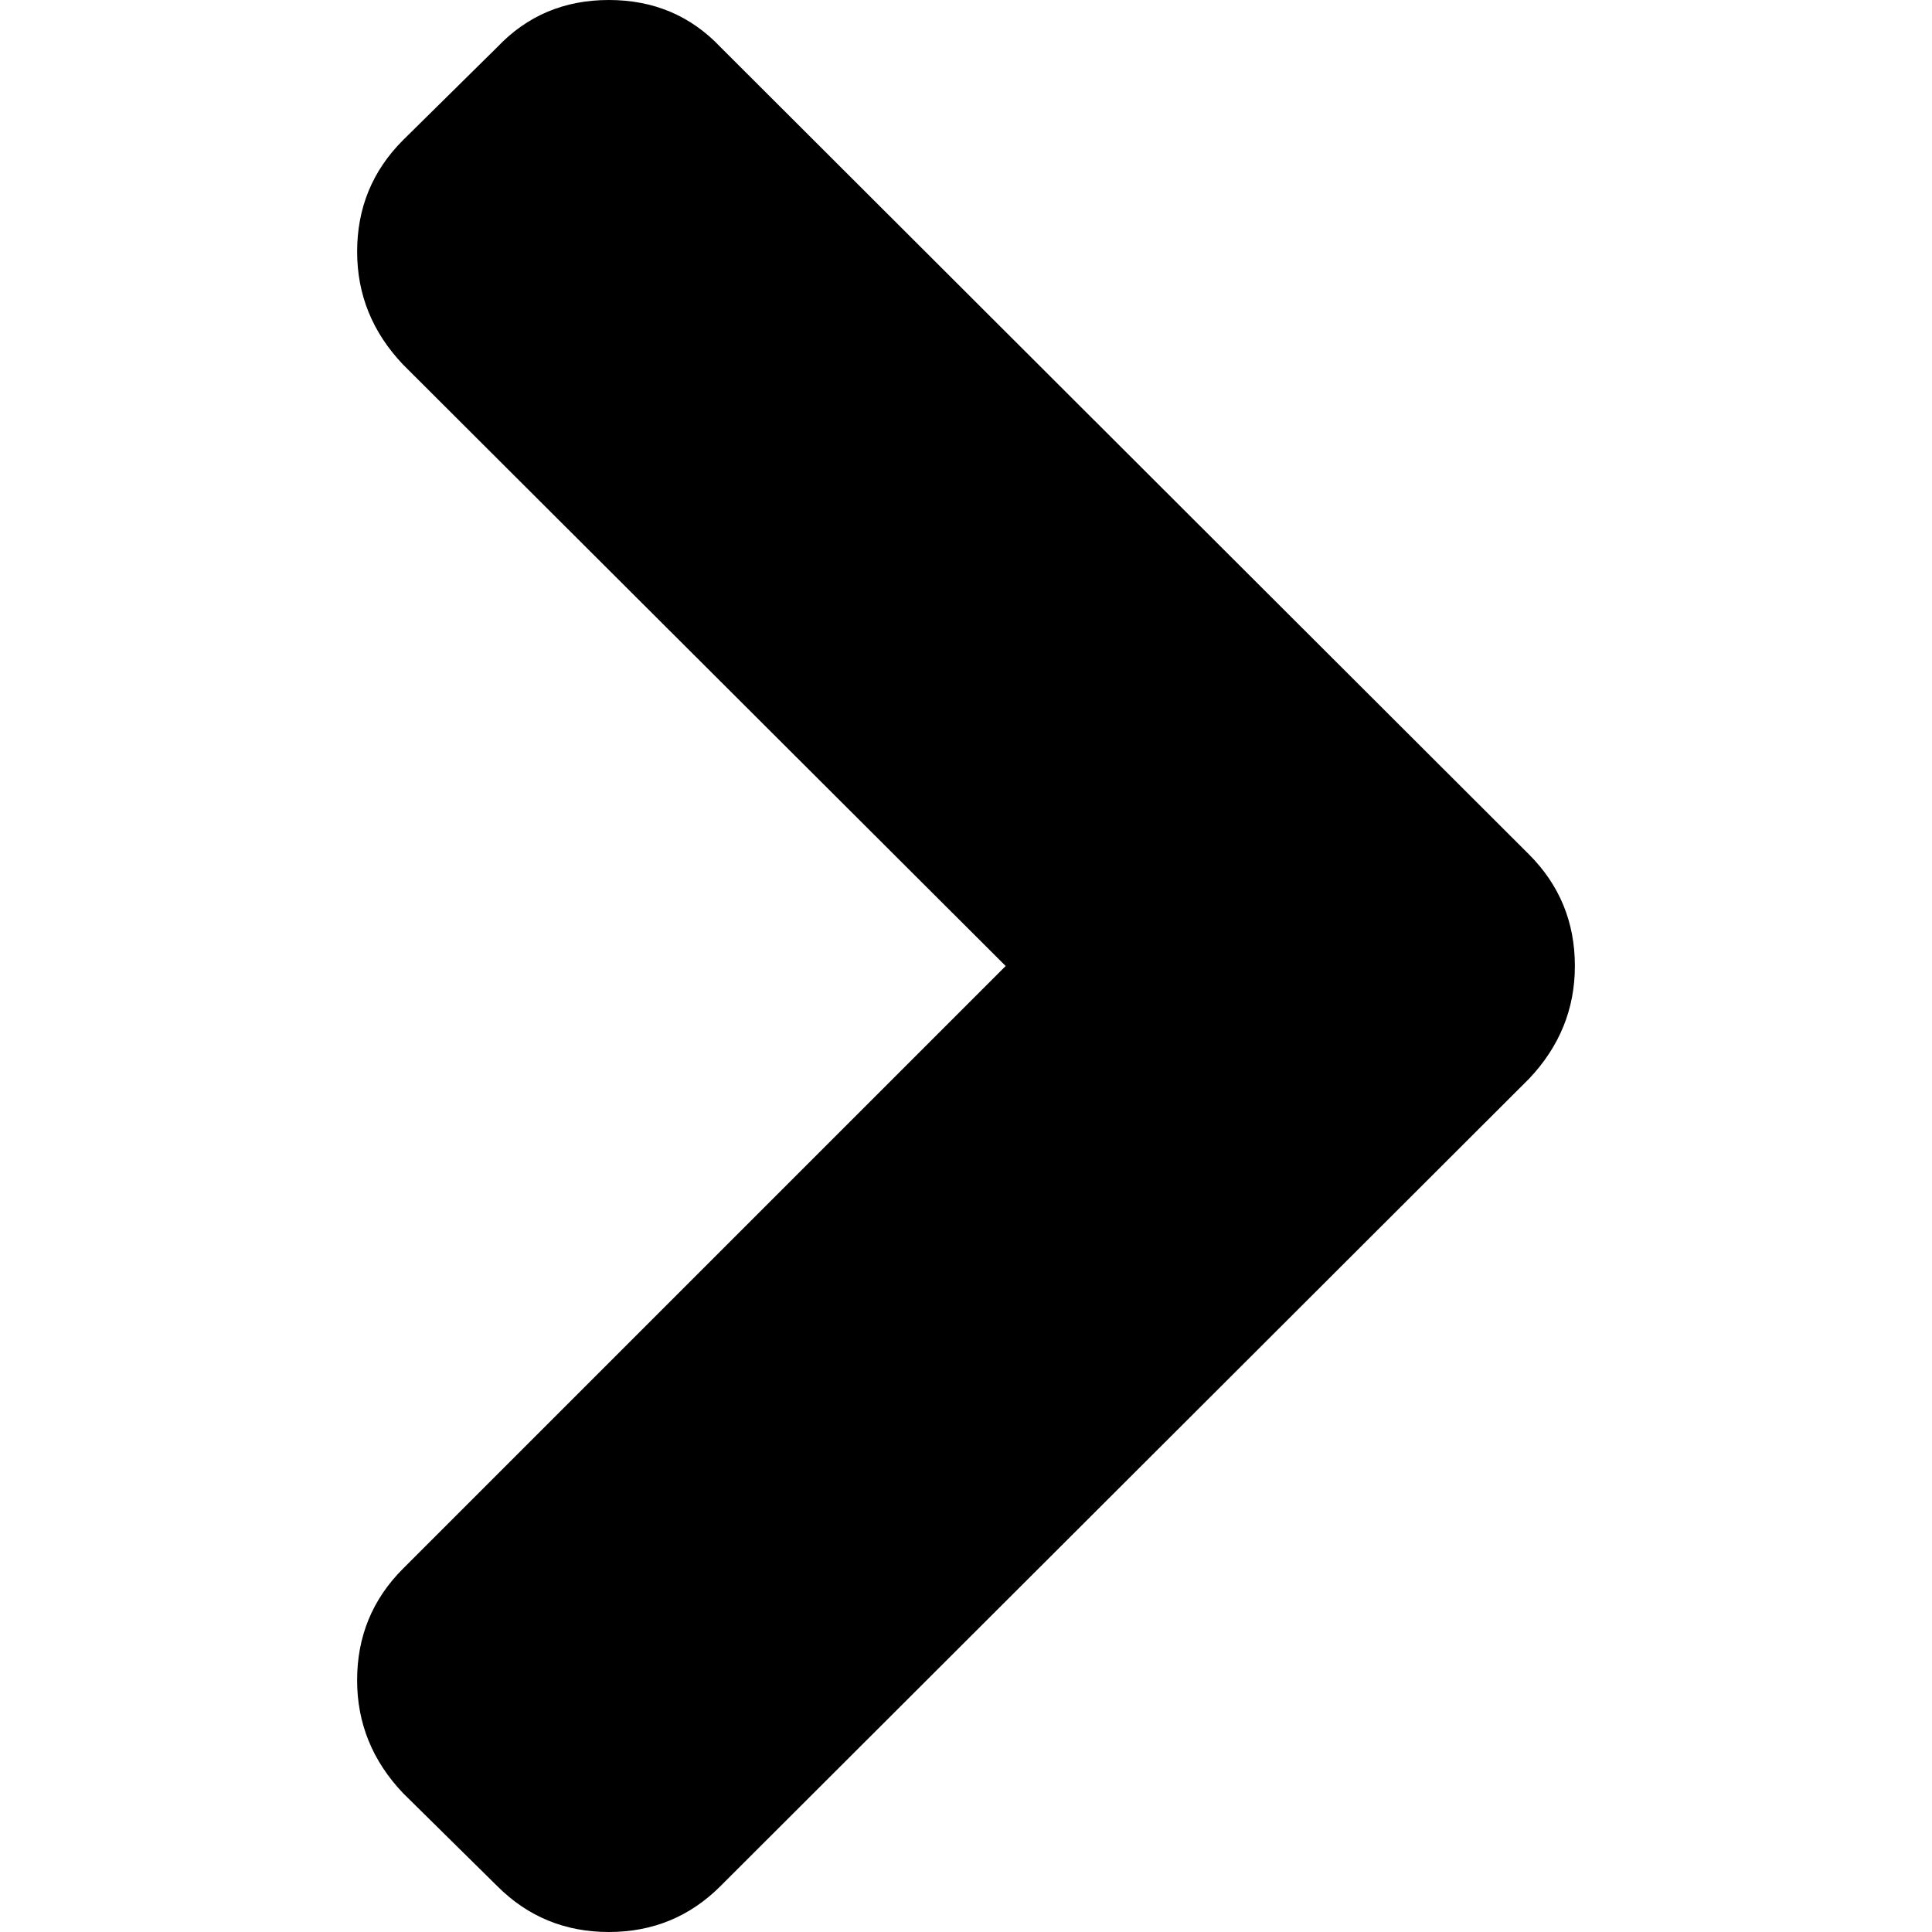
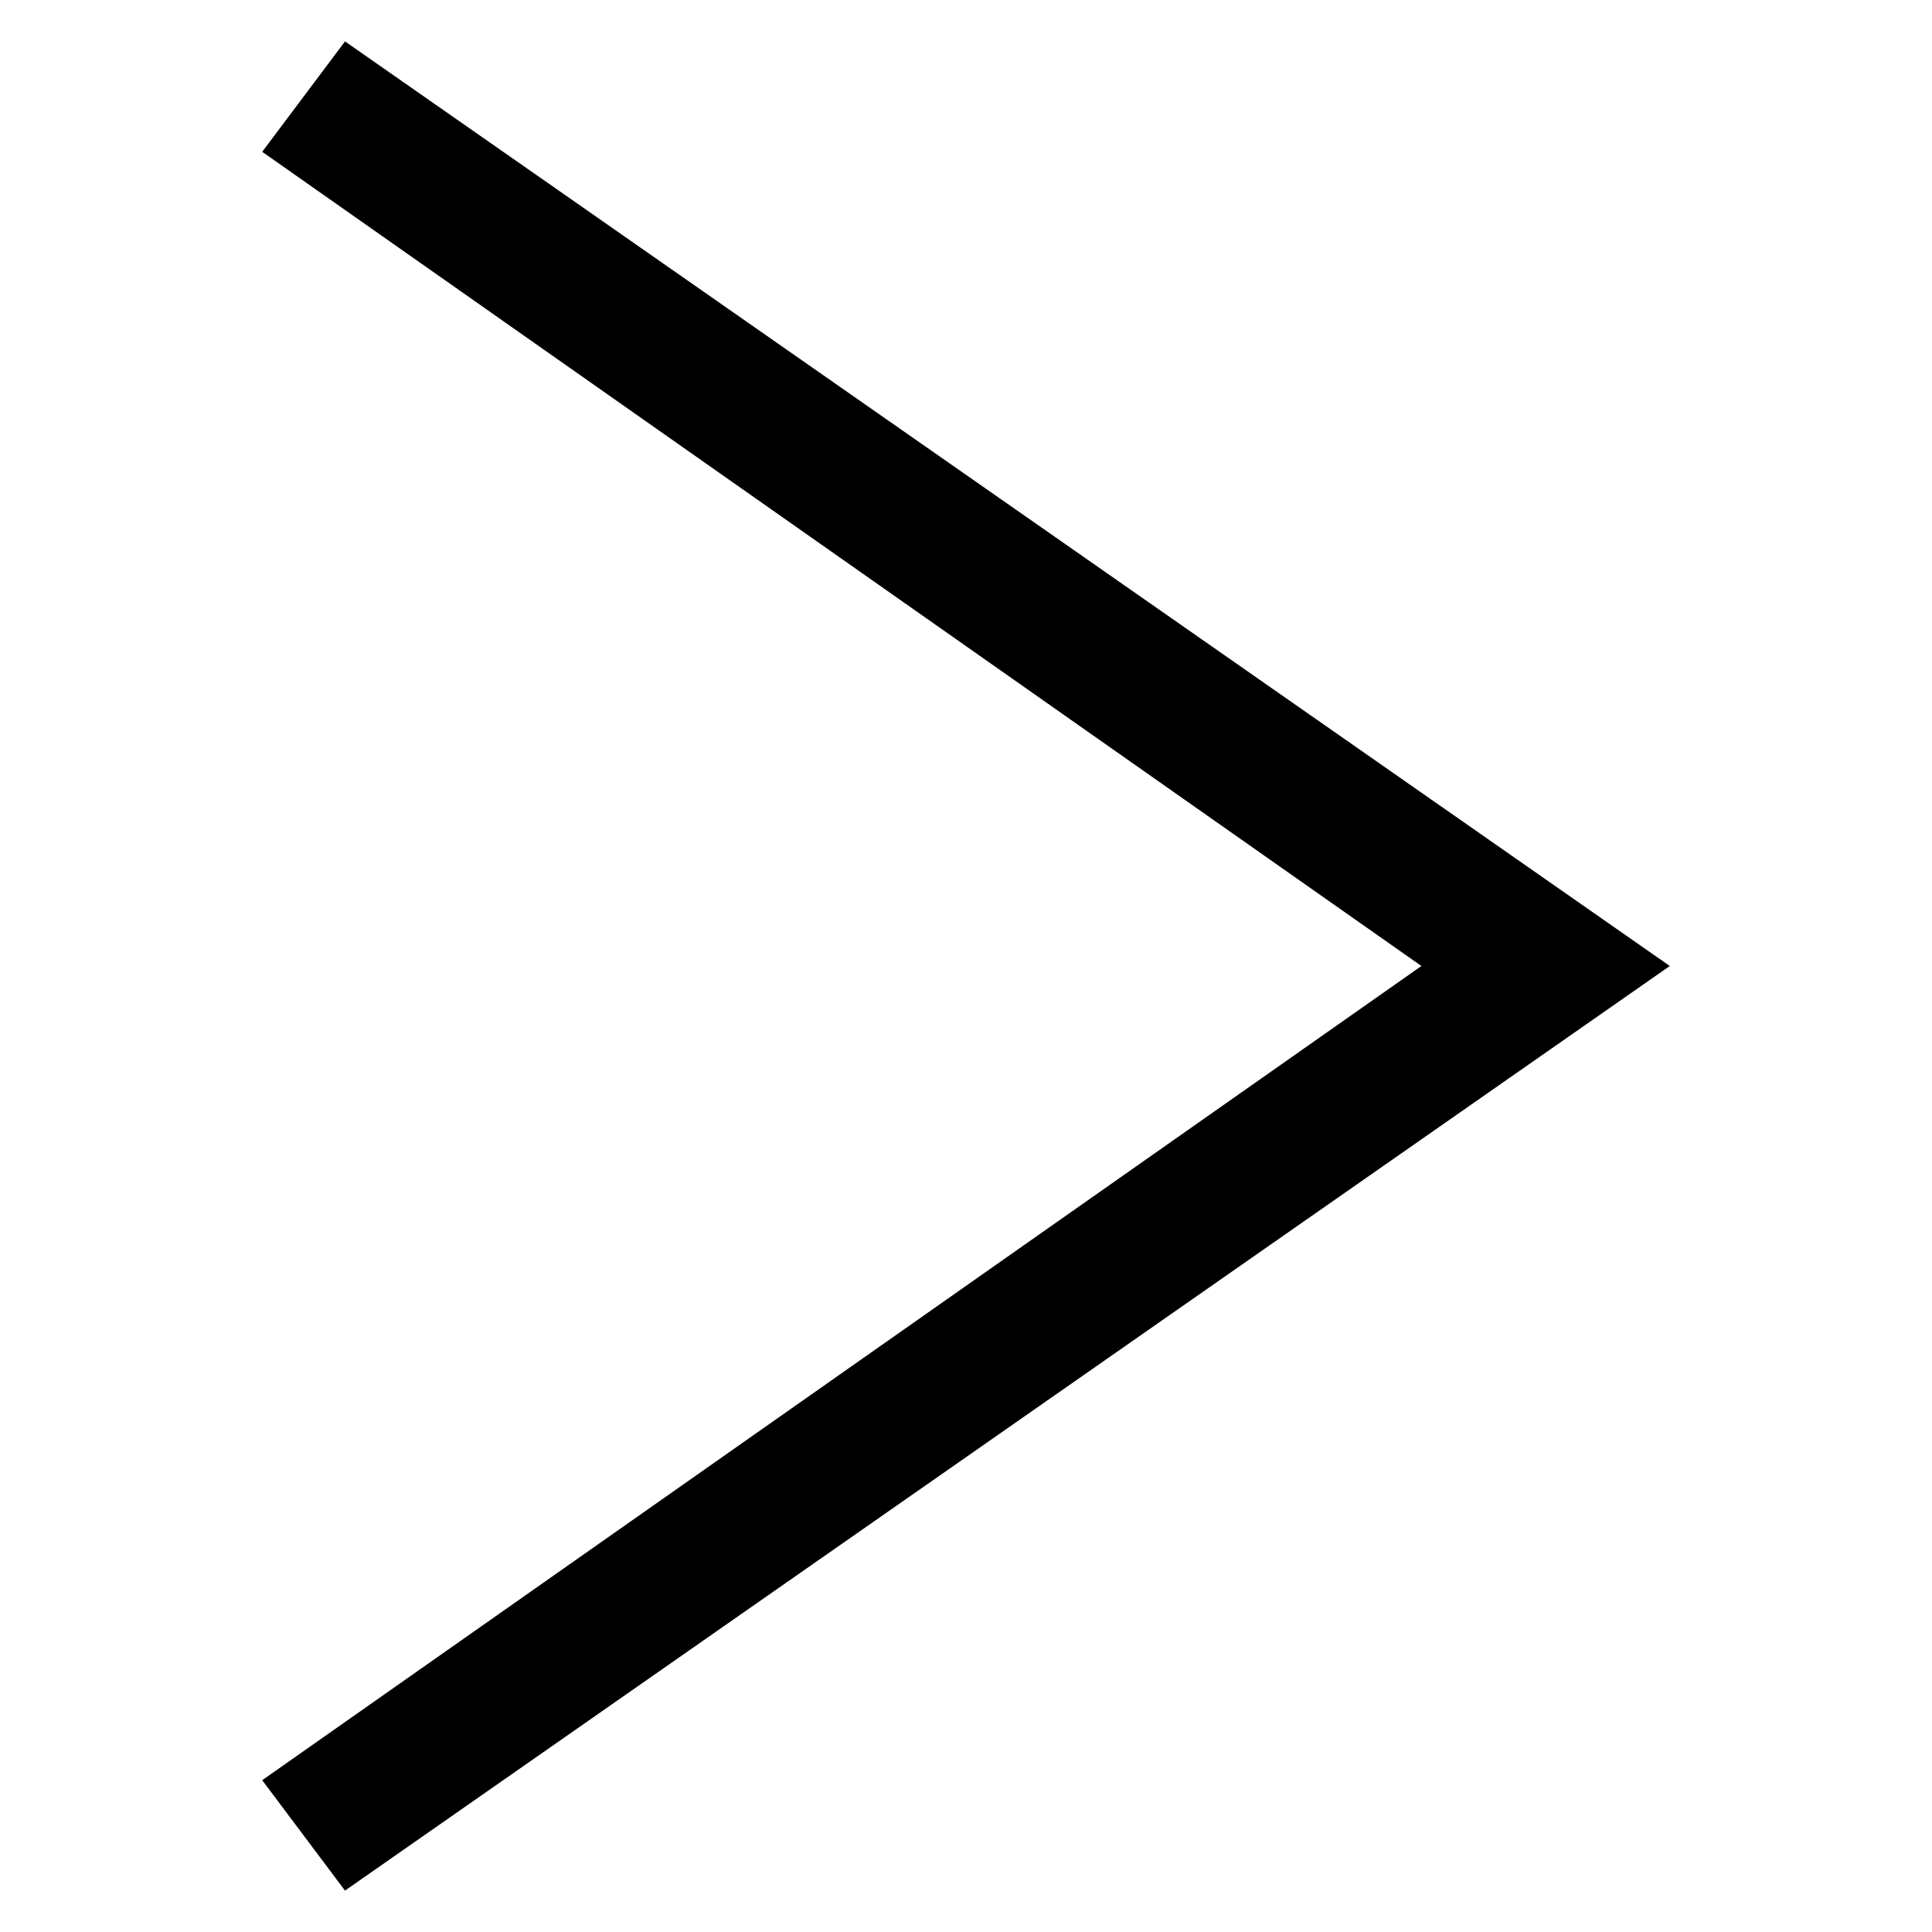
- <svg xmlns="http://www.w3.org/2000/svg" version="1.1" id="Capa_1" x="0px" y="0px" width="444.819px" height="444.819px" viewBox="0 0 444.819 444.819" style="enable-background:new 0 0 444.819 444.819;" xml:space="preserve">
-   <g>
-     <path d="M352.025,196.712L165.884,10.848C159.029,3.615,150.469,0,140.187,0c-10.282,0-18.842,3.619-25.697,10.848L92.792,32.264   c-7.044,7.043-10.566,15.604-10.566,25.692c0,9.897,3.521,18.56,10.566,25.981l138.753,138.473L92.786,361.168   c-7.042,7.043-10.564,15.604-10.564,25.693c0,9.896,3.521,18.562,10.564,25.98l21.7,21.413   c7.043,7.043,15.612,10.564,25.697,10.564c10.089,0,18.656-3.521,25.697-10.564l186.145-185.864   c7.046-7.423,10.571-16.084,10.571-25.981C362.597,212.321,359.071,203.755,352.025,196.712z" />
+ <svg xmlns="http://www.w3.org/2000/svg" version="1.1" x="0px" y="0px" width="14px" height="14px" viewBox="0 0 14 14" enable-background="new 0 0 14 14" xml:space="preserve">
+   <g id="Layer_2">
+ </g>
+   <g id="Layer_3">
+ </g>
+   <g id="Layer_4">
+ </g>
+   <g id="Layer_5">
+ </g>
+   <g id="Layer_6">
+ </g>
+   <g id="Layer_8">
+ </g>
+   <g id="Layer_9">
+ </g>
+   <g id="Layer_10">
+ </g>
+   <g id="Layer_11">
+ </g>
+   <g id="Layer_12">
+ </g>
+   <g id="Layer_13">
+ </g>
+   <g id="Layer_14">
+ </g>
+   <g id="Layer_15">
+ </g>
+   <g id="Layer_16">
+ </g>
+   <g id="Layer_17">
+ </g>
+   <g id="Layer_18">
+ </g>
+   <g id="Layer_19">
+ </g>
+   <g id="Layer_20">
+ </g>
+   <g id="Layer_21">
+ </g>
+   <g id="Layer_24">
+ </g>
+   <g id="Layer_25">
+ </g>
+   <g id="Layer_26">
+ </g>
+   <g id="Layer_27">
+ </g>
+   <g id="Layer_28">
+ </g>
+   <g id="Layer_29">
+ </g>
+   <g id="Layer_47">
+ </g>
+   <g id="Layer_30">
+ </g>
+   <g id="Layer_31">
+ </g>
+   <g id="Layer_32">
+ </g>
+   <g id="Layer_33">
+ </g>
+   <g id="Layer_34">
+ </g>
+   <g id="Layer_35">
+ </g>
+   <g id="Layer_36">
+ </g>
+   <g id="Layer_37">
+ </g>
+   <g id="Layer_38">
+ </g>
+   <g id="Layer_39">
+ </g>
+   <g id="Layer_40">
+ </g>
+   <g id="Layer_41">
+     <g>
+       <polygon points="2.5,13.7 1.9,12.9 10.3,7 1.9,1.1 2.5,0.3 12.1,7   " />
+     </g>
  </g>
-   <g>
+   <g id="Layer_42">
</g>
-   <g>
+   <g id="Layer_43">
</g>
-   <g>
+   <g id="Layer_44">
</g>
-   <g>
+   <g id="Layer_45">
</g>
-   <g>
- </g>
-   <g>
- </g>
-   <g>
- </g>
-   <g>
- </g>
-   <g>
- </g>
-   <g>
- </g>
-   <g>
- </g>
-   <g>
- </g>
-   <g>
- </g>
-   <g>
- </g>
-   <g>
+   <g id="Layer_46">
</g>
</svg>
